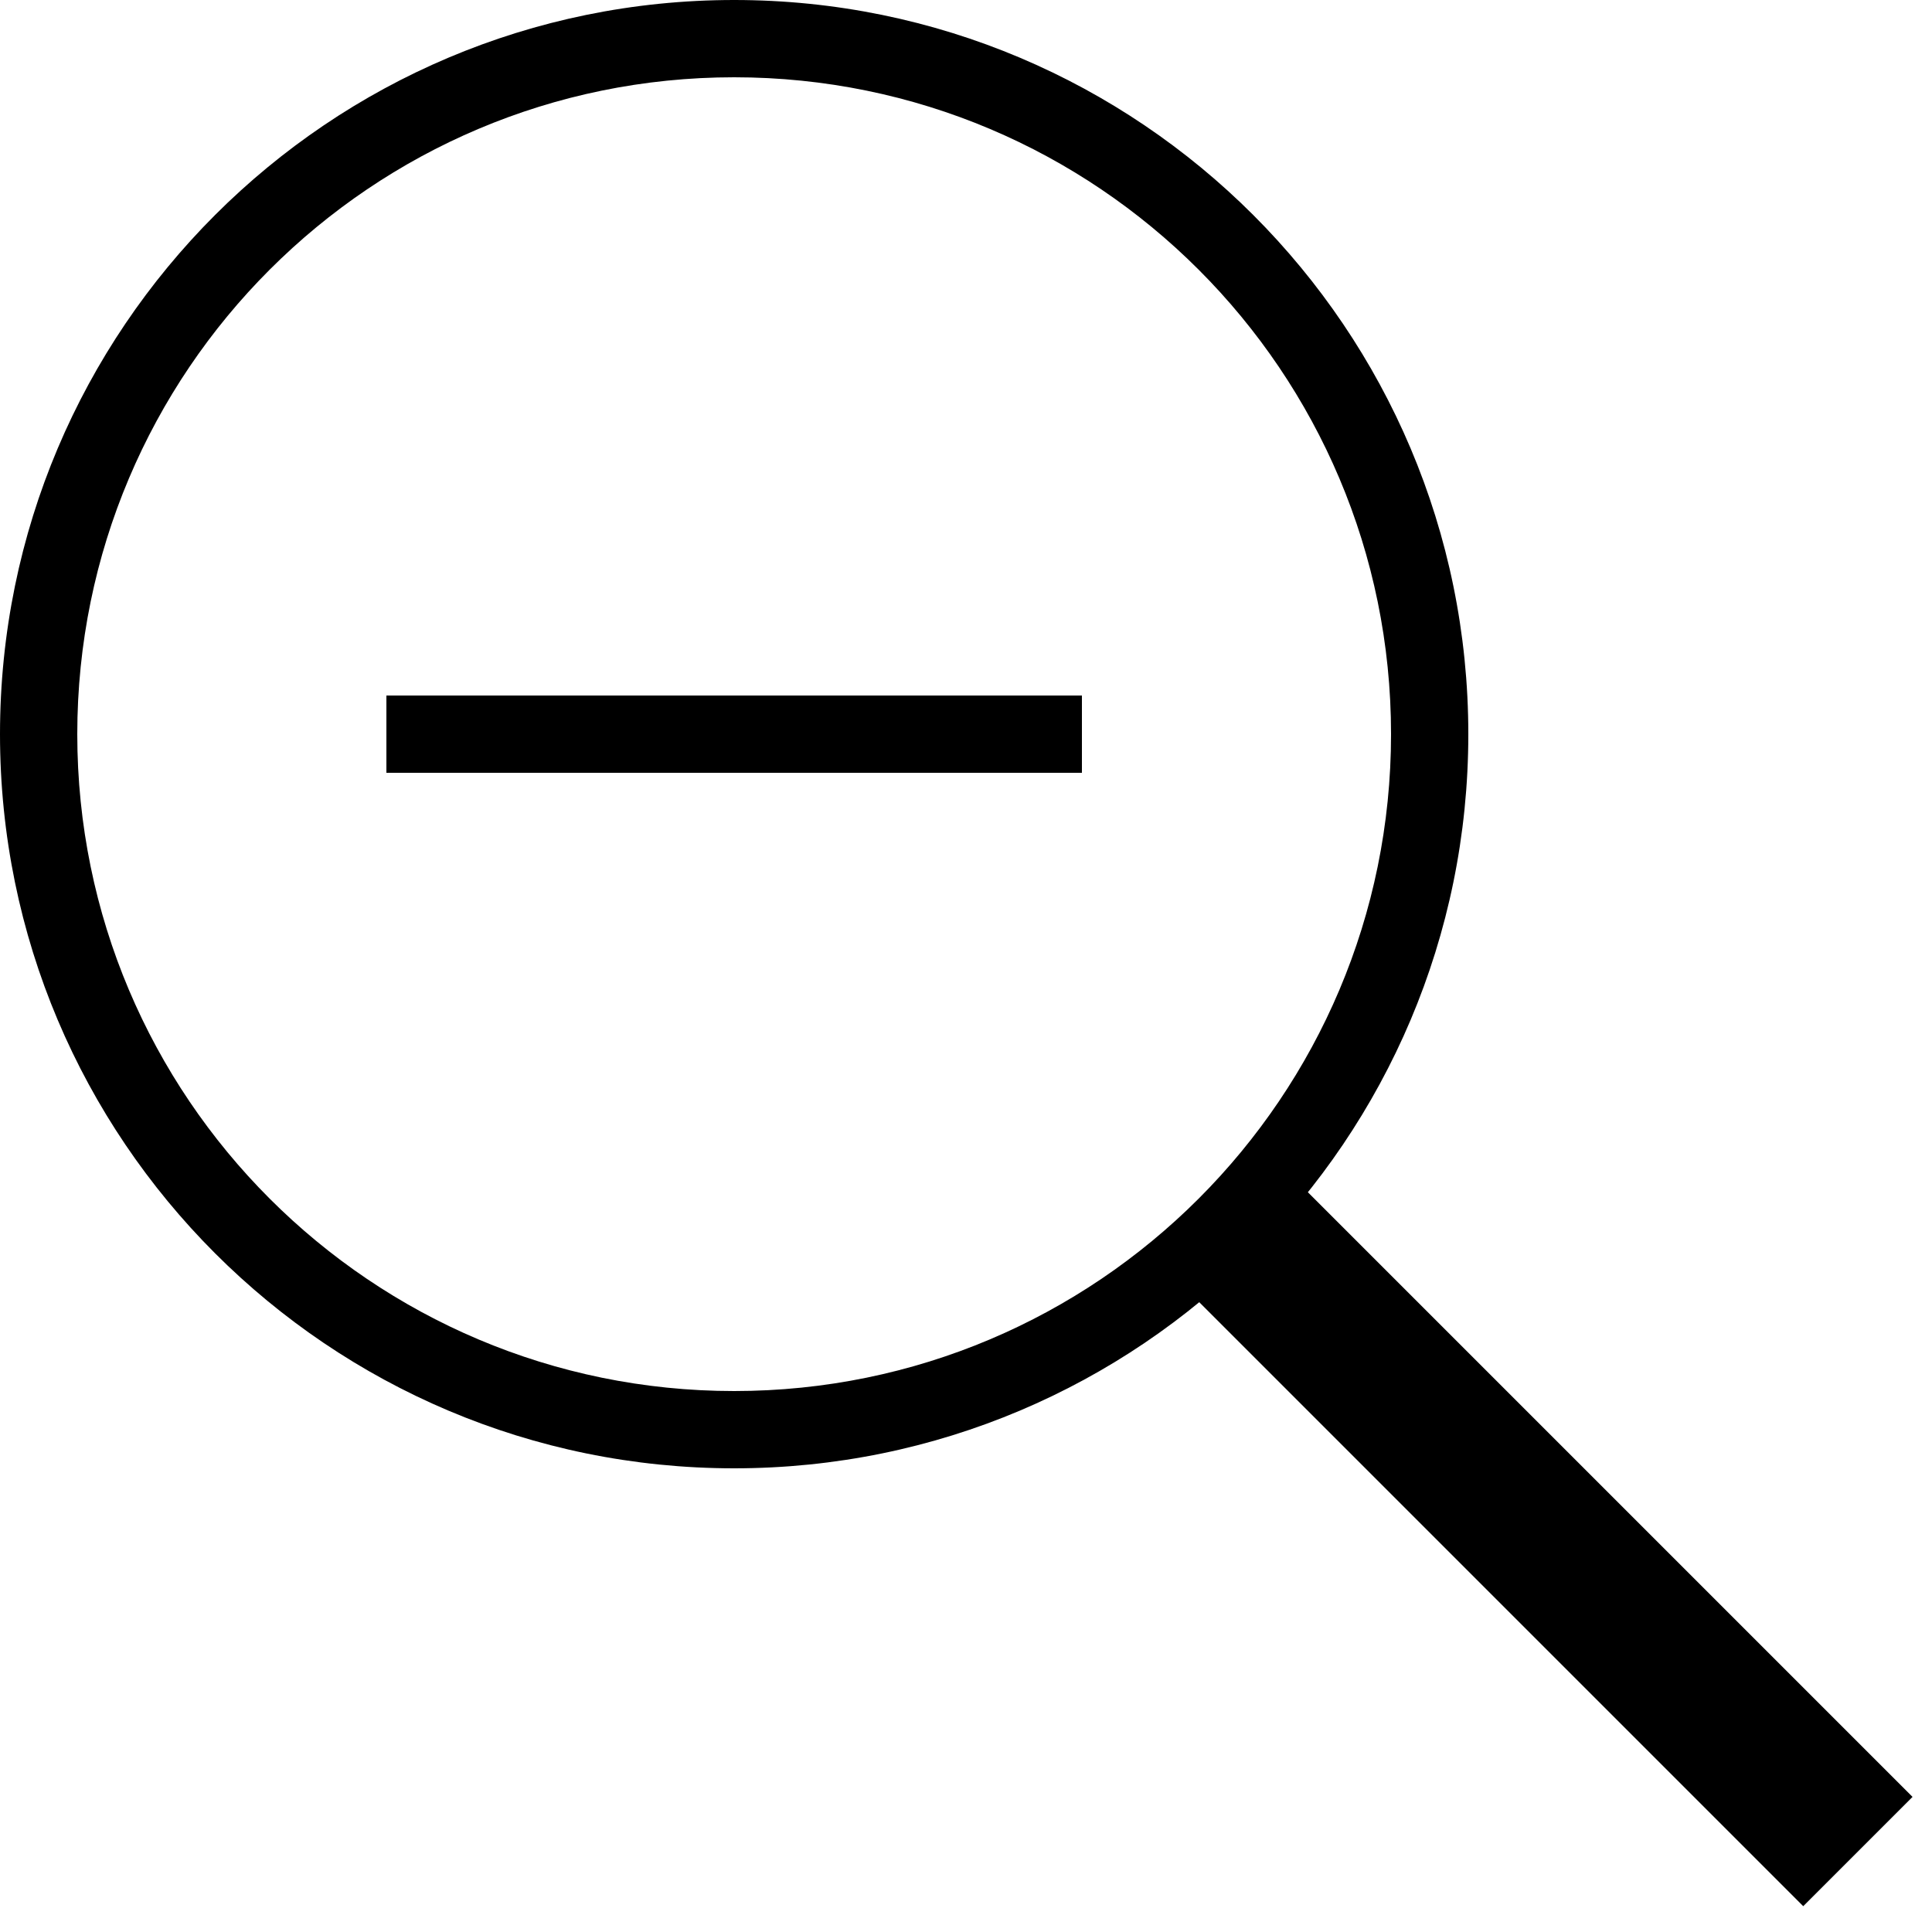
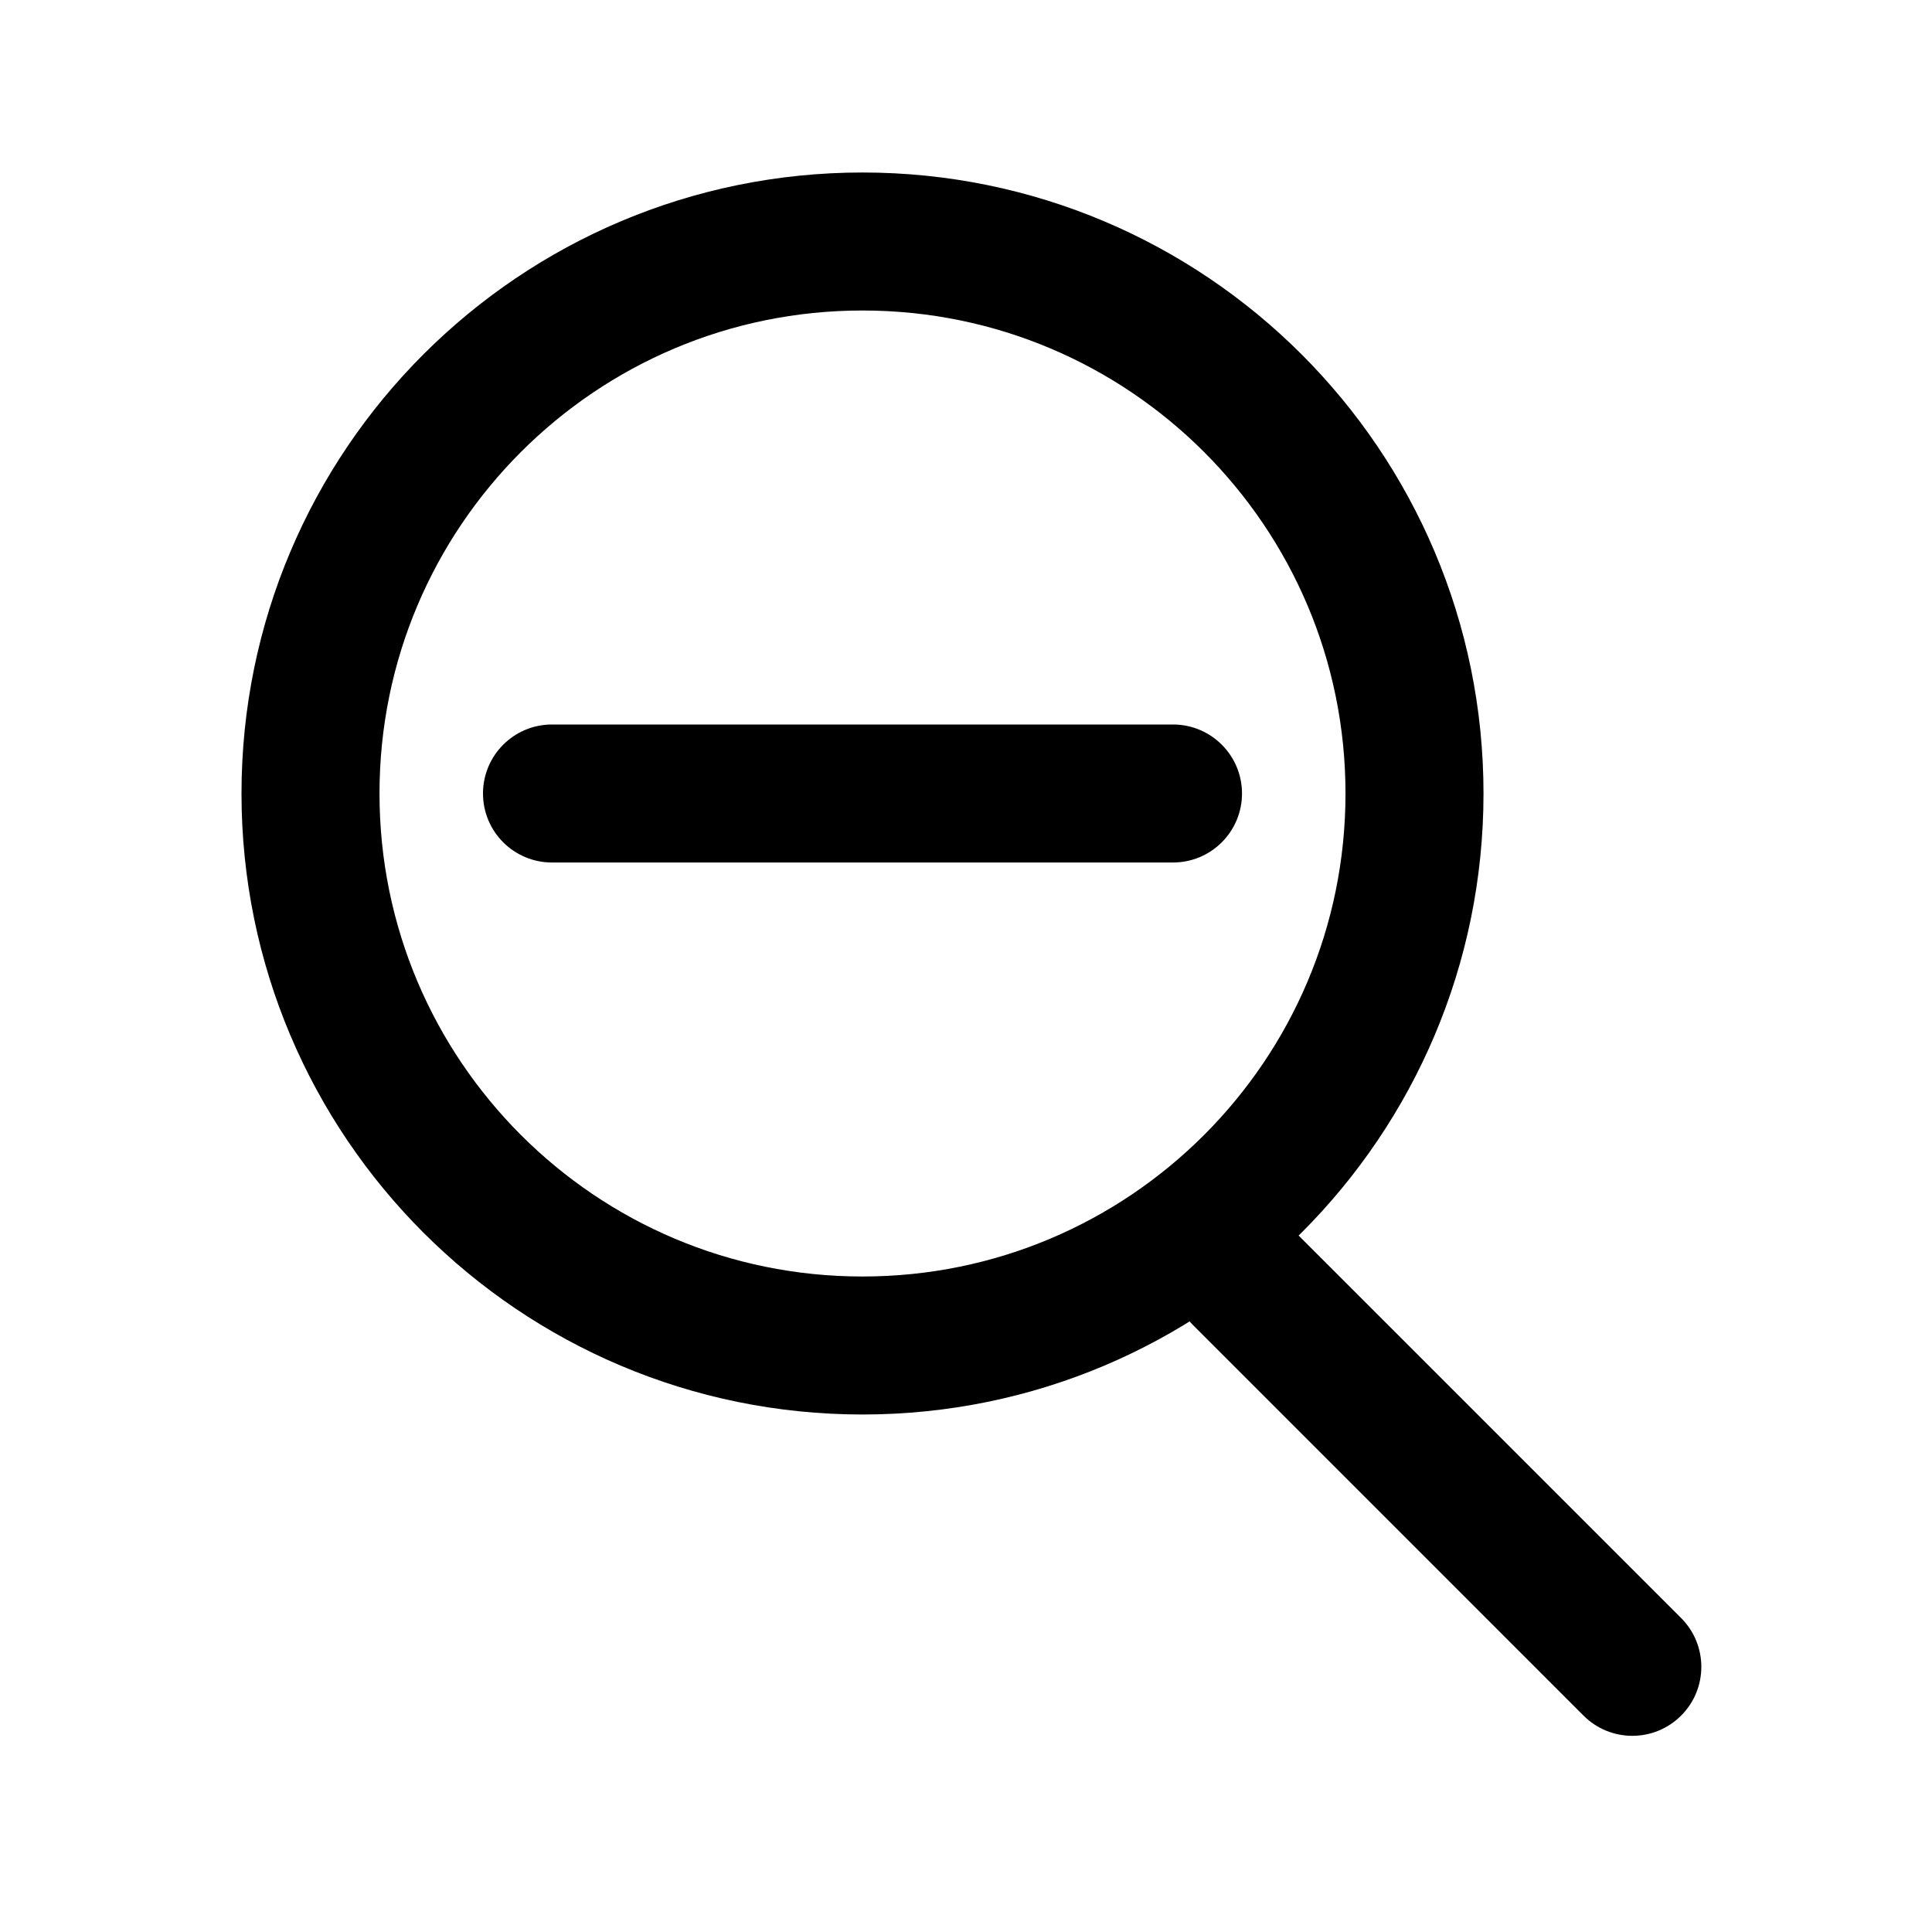
- <svg xmlns="http://www.w3.org/2000/svg" width="50px" height="50px" viewBox="0 0 50 50" version="1.1">
-   <defs />
+ <svg xmlns="http://www.w3.org/2000/svg" width="56px" height="56px" viewBox="0 0 56 56" version="1.1">
  <g id="Page-1" stroke="none" stroke-width="1" fill="none" fill-rule="evenodd">
-     <g id="zoom_out" fill="#000000">
-       <path d="M36,19 C36,9.611 28.389,2 19,2 C9.611,2 2,9.611 2,19 C2,28.389 9.611,36 19,36 C28.389,36 36,28.389 36,19 Z M0,19 C0,8.507 8.507,0 19,0 C29.493,0 38,8.507 38,19 C38,29.493 29.493,38 19,38 C8.507,38 0,29.493 0,19 Z" id="Oval-10" />
-       <rect id="Rectangle-72" transform="translate(19, 19) rotate(-270) translate(-19, -19) " x="18" y="10" width="2" height="18" />
-       <rect id="Rectangle-44" transform="translate(40.13549, 39.97073) rotate(-315) translate(-40.13549, -39.97073) " x="28.897" y="37.971" width="22.477" height="4" />
+     <g id="zoom_out" transform="translate(7, 5)">
+       <path d="M9,16 L27,16 C28.105,16 29,16.895 29,18 C29,19.105 28.105,20 27,20 L9,20 C7.895,20 7,19.105 7,18 C7,16.895 7.895,16 9,16 Z" id="Rectangle" fill="#000000" />
+       <path d="M27.586,30.586 C28.367,29.805 29.633,29.805 30.414,30.586 L41.728,41.899 C42.509,42.681 42.509,43.947 41.728,44.728 C40.947,45.509 39.681,45.509 38.899,44.728 L27.586,33.414 C26.805,32.633 26.805,31.367 27.586,30.586 Z" id="Rectangle-67" fill="#000000" />
+       <circle id="Oval-34" stroke="#000000" stroke-width="4" cx="18" cy="18" r="16" />
    </g>
  </g>
</svg>
